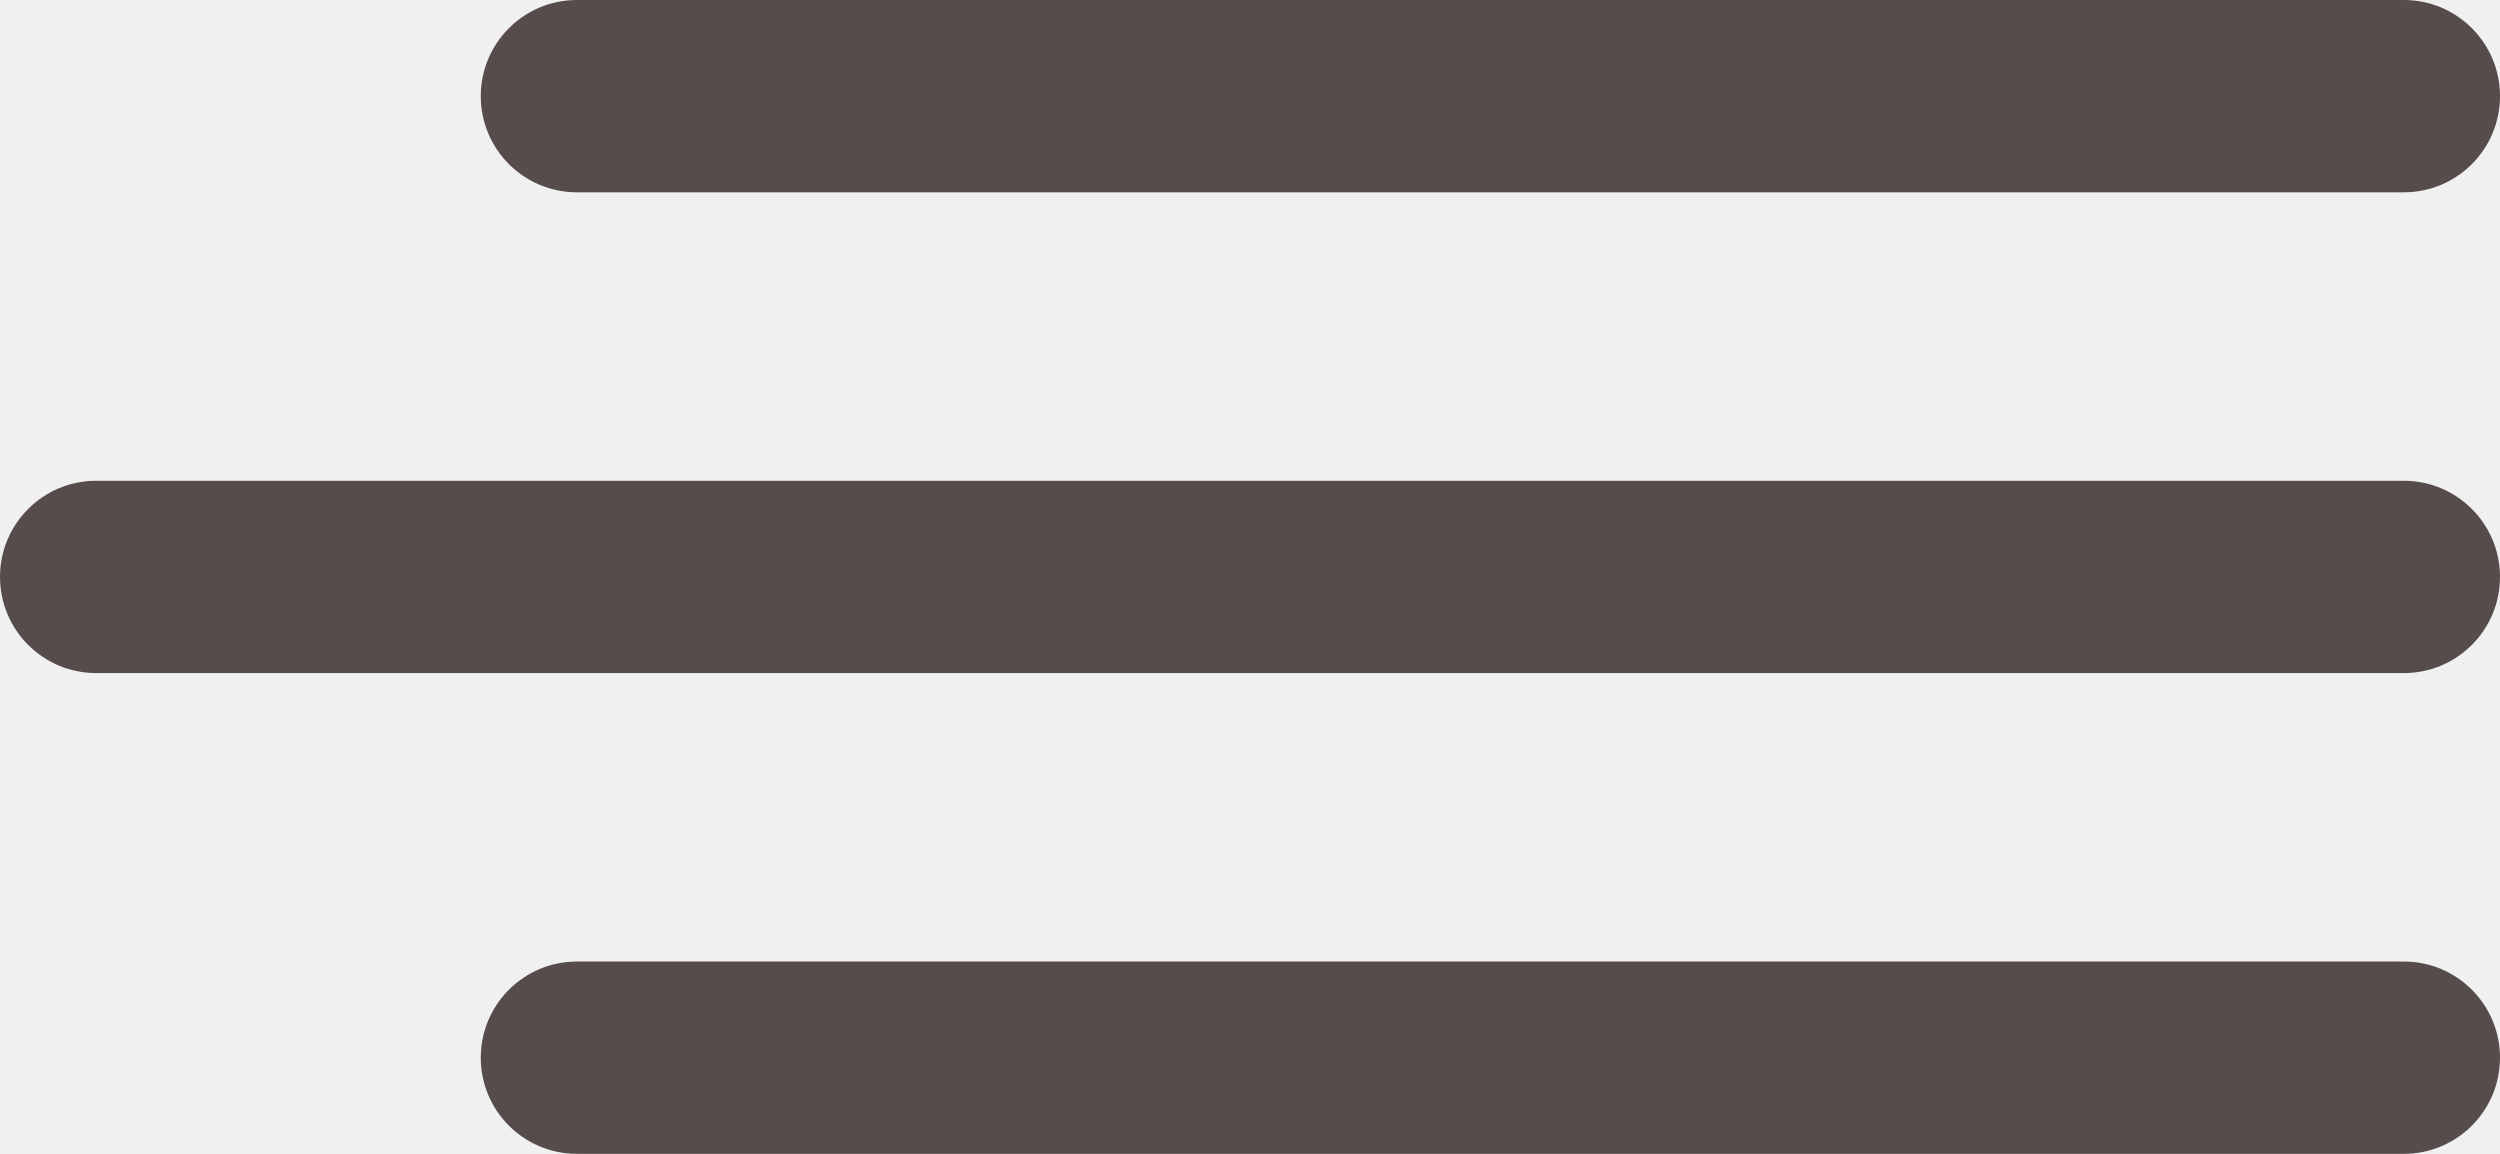
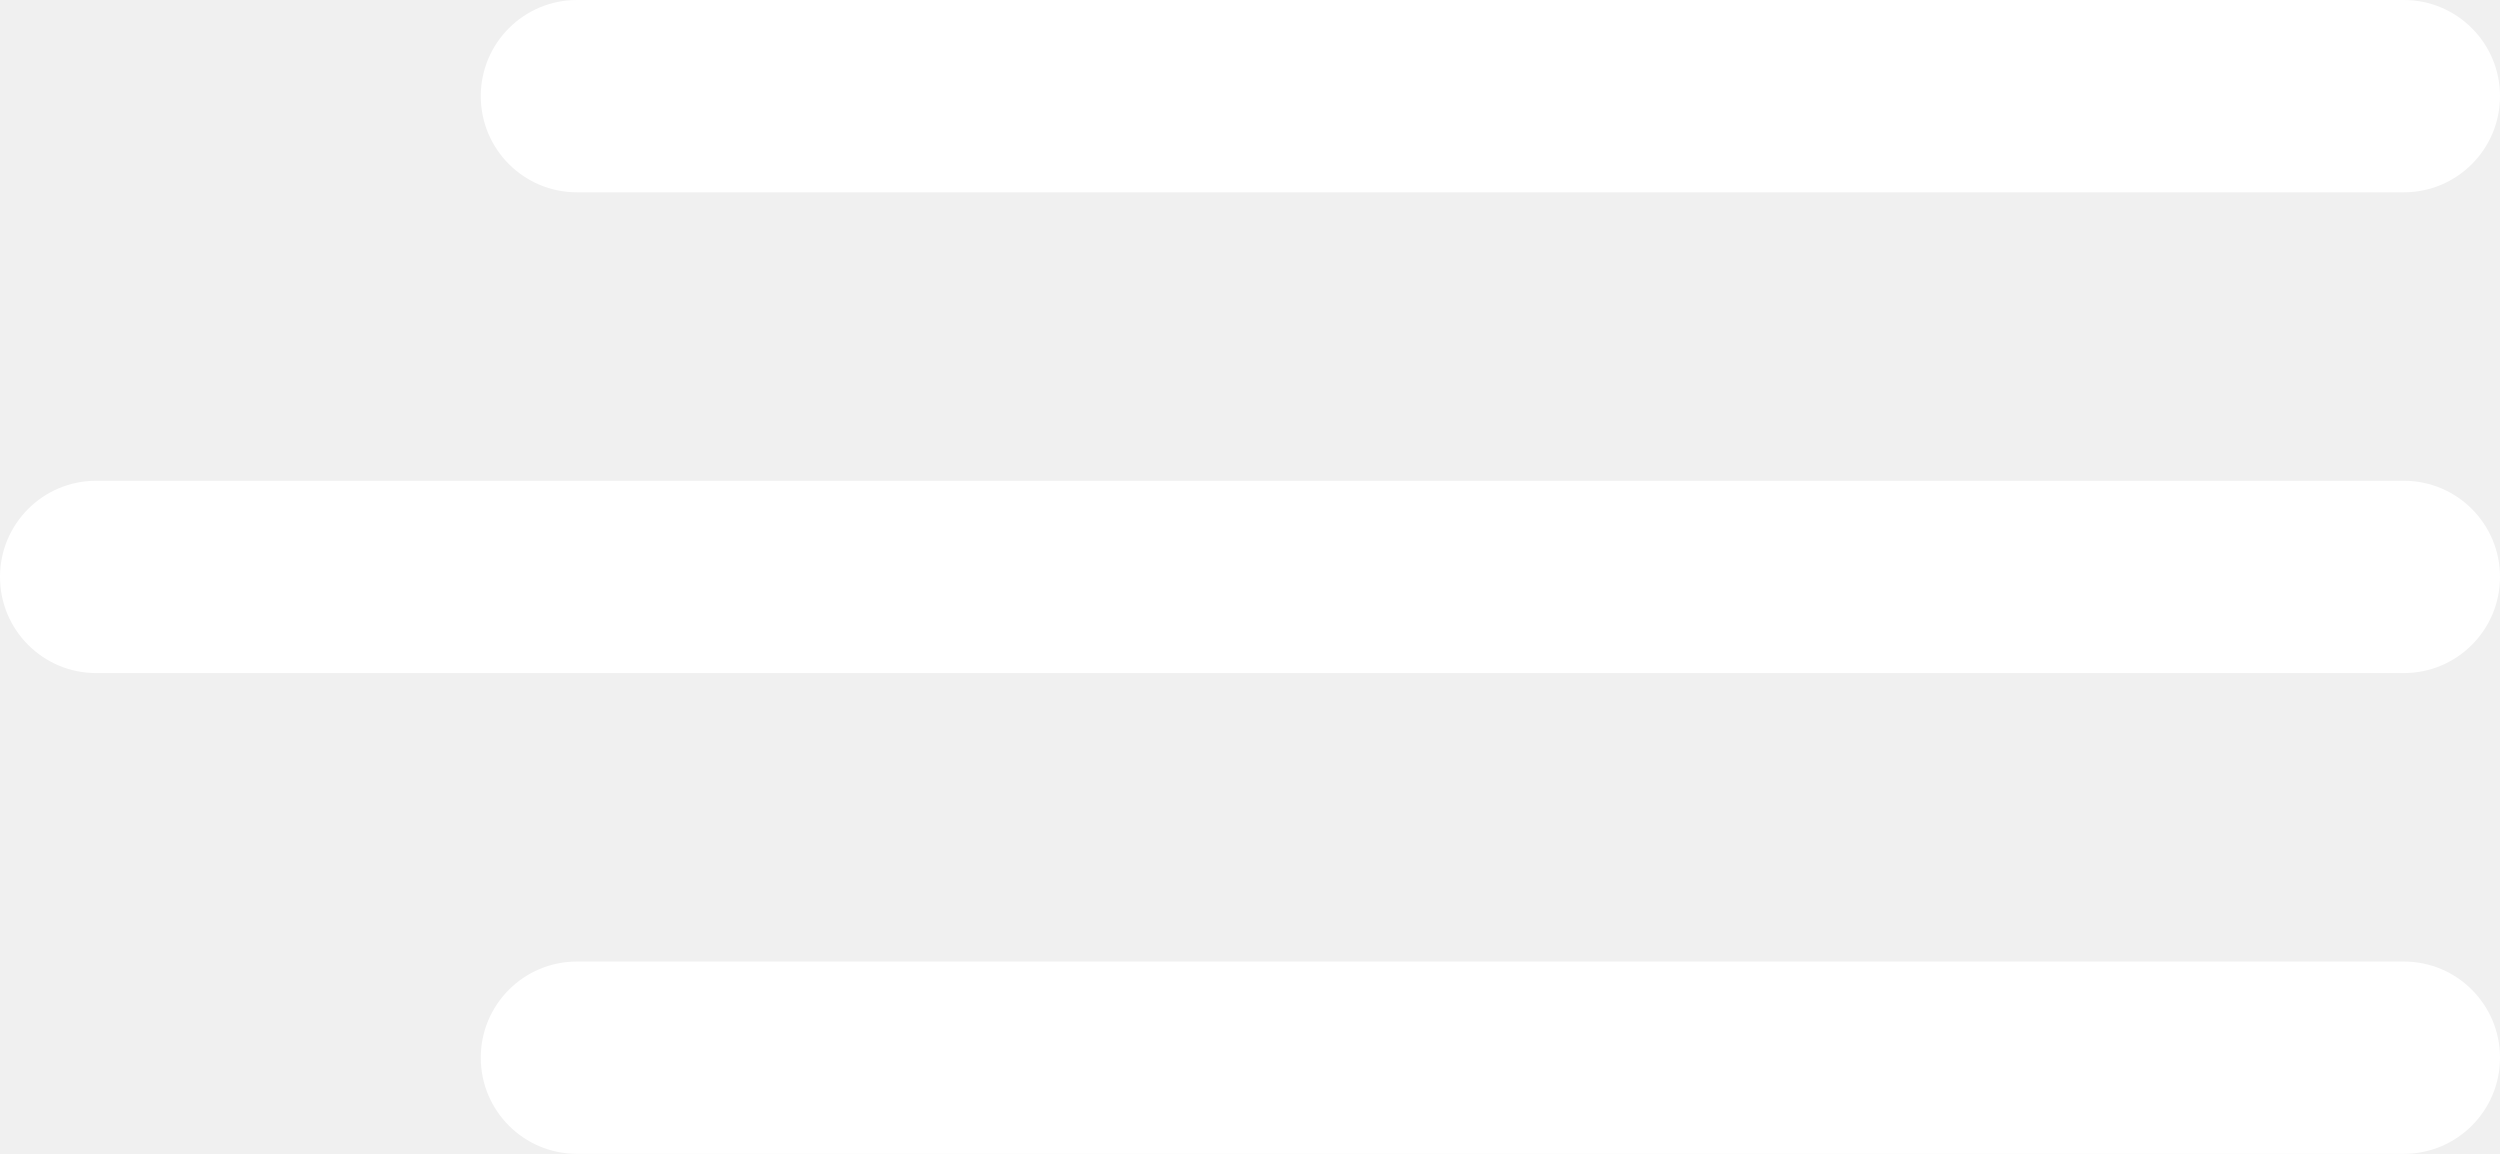
<svg xmlns="http://www.w3.org/2000/svg" width="52" height="24" viewBox="0 0 52 24">
  <g id="Group_9" data-name="Group 9" transform="translate(-294 -47)">
-     <rect id="Rectangle_3" data-name="Rectangle 3" width="42" height="4" rx="2" transform="translate(304 47)" fill="#574c4c" />
-     <rect id="Rectangle_5" data-name="Rectangle 5" width="42" height="4" rx="2" transform="translate(304 67)" fill="#574c4c" />
-     <rect id="Rectangle_4" data-name="Rectangle 4" width="52" height="4" rx="2" transform="translate(294 57)" fill="#574c4c" />
+     <rect id="Rectangle_3" data-name="Rectangle 3" width="42" height="4" rx="2" transform="translate(304 47)" fill="#fff" />
+     <rect id="Rectangle_5" data-name="Rectangle 5" width="42" height="4" rx="2" transform="translate(304 67)" fill="#fff" />
+     <rect id="Rectangle_4" data-name="Rectangle 4" width="52" height="4" rx="2" transform="translate(294 57)" fill="#fff" />
  </g>
</svg>
